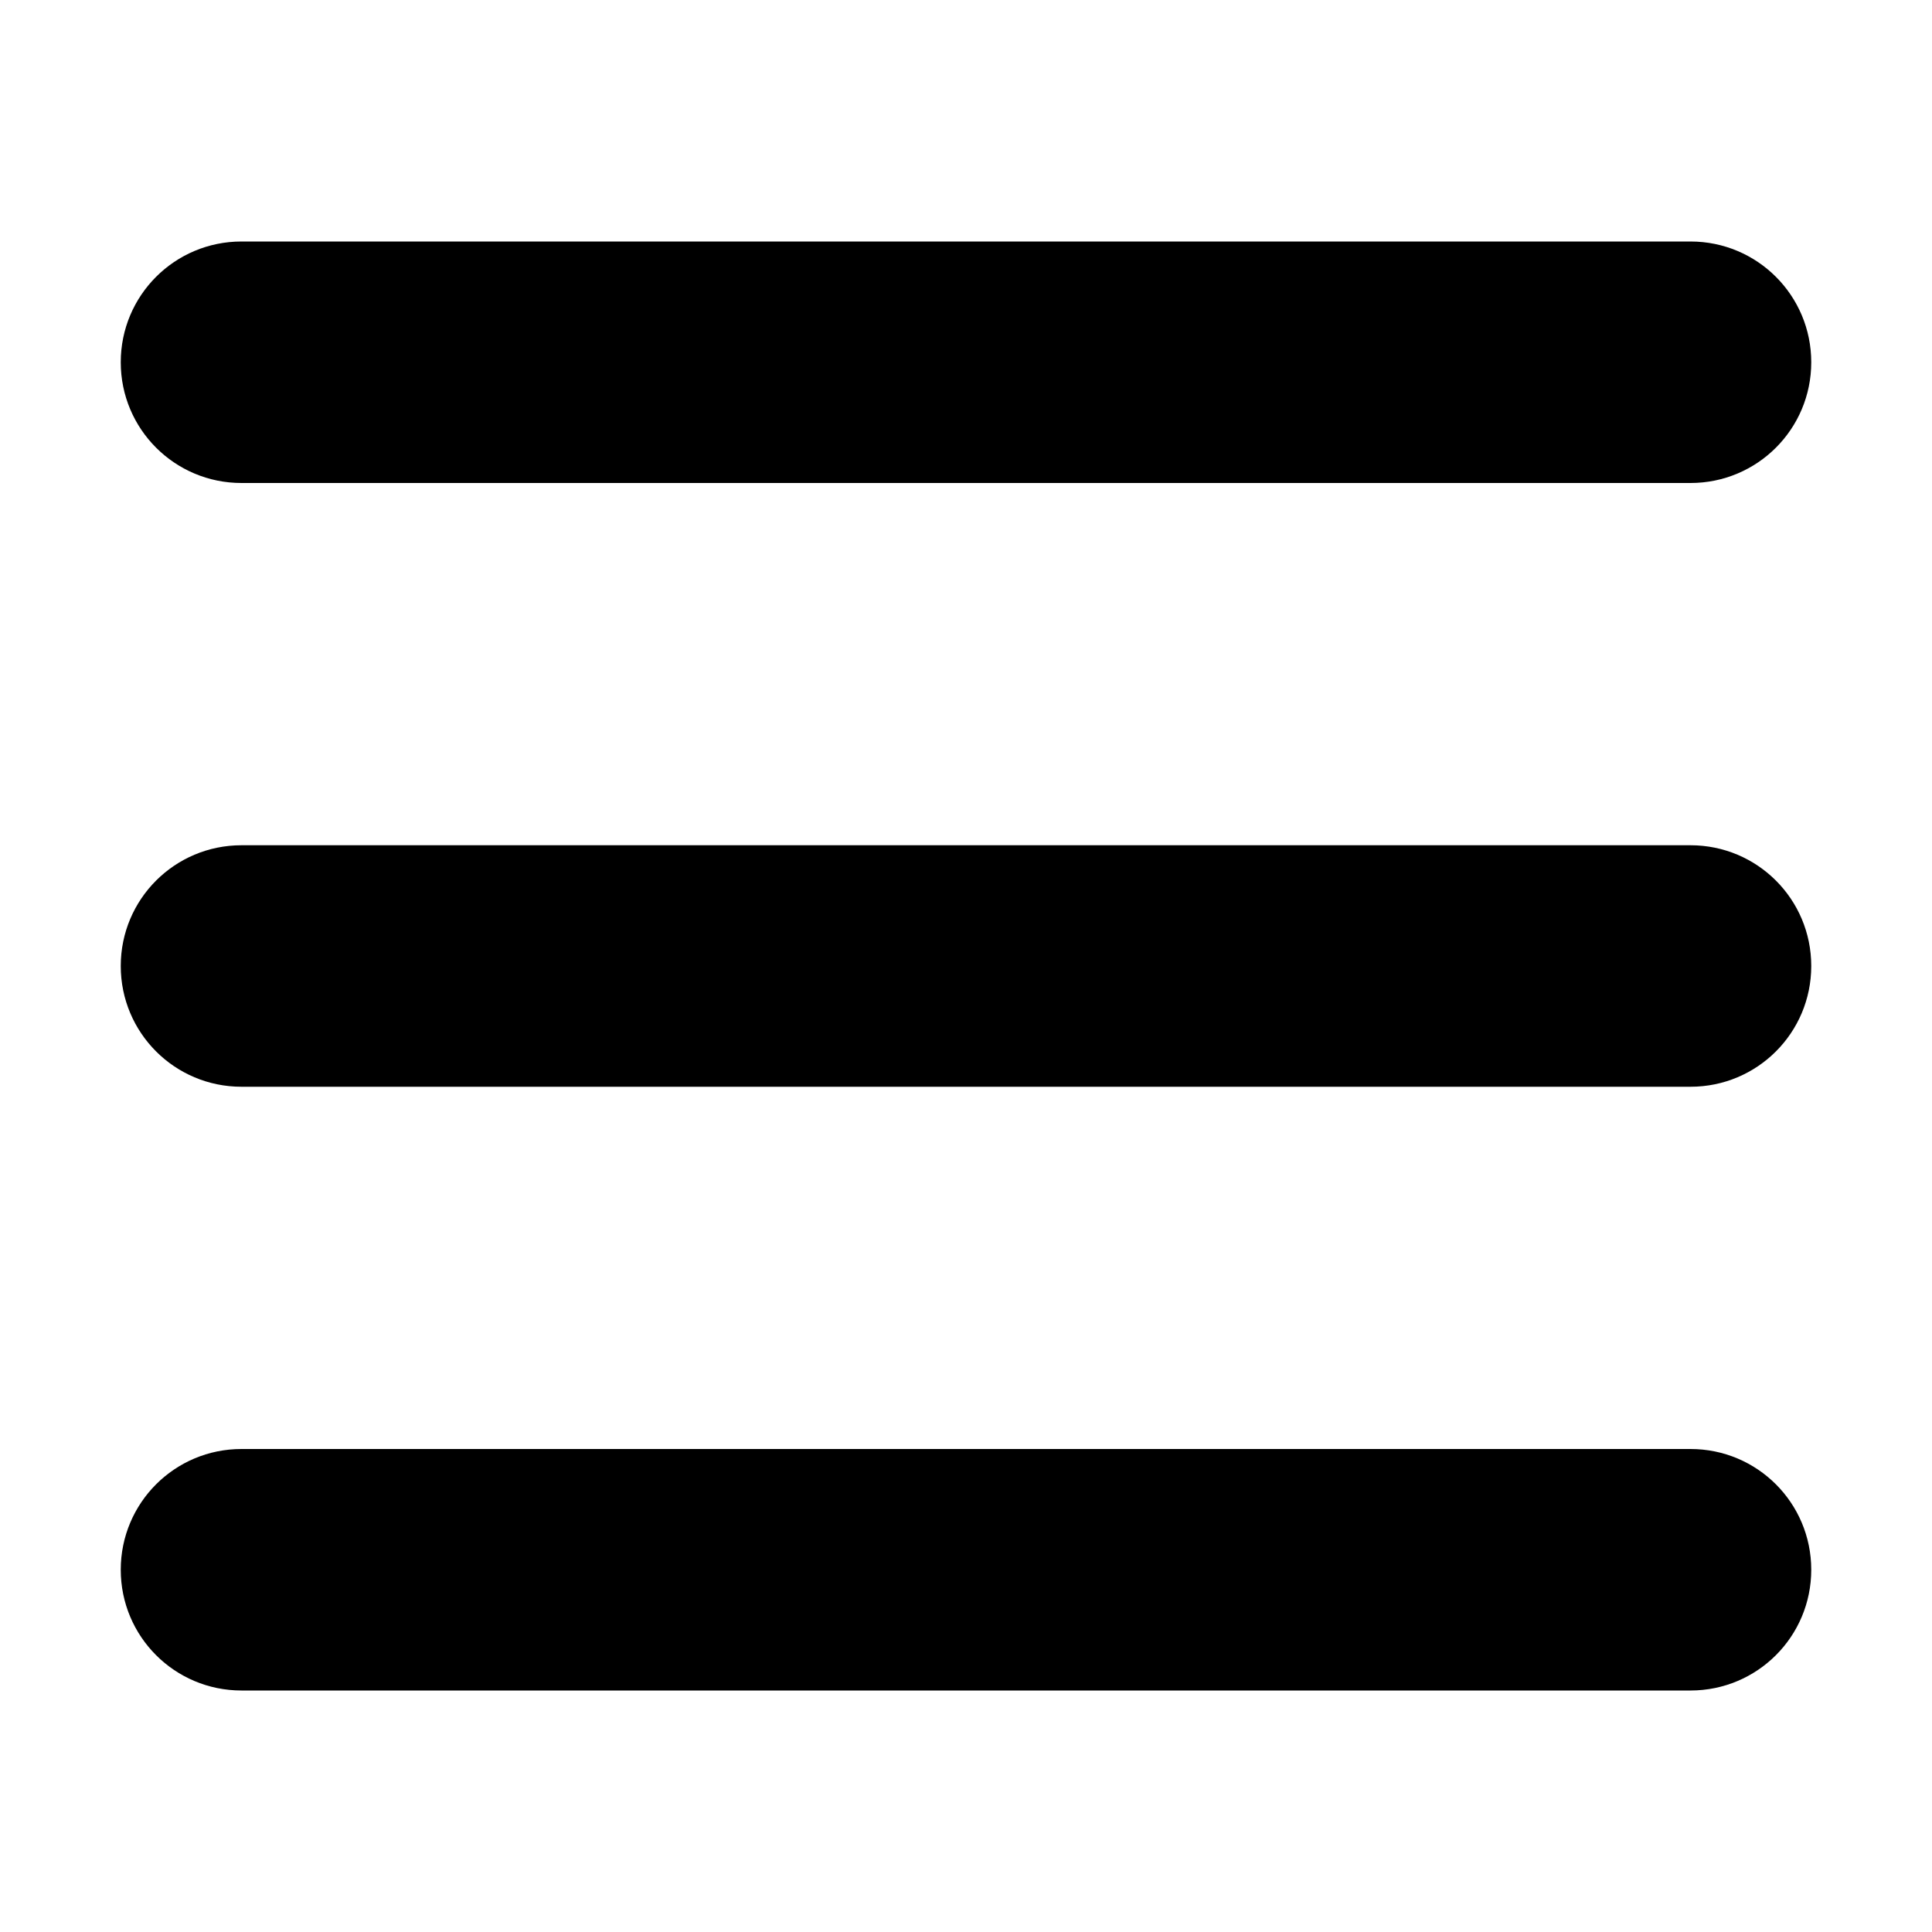
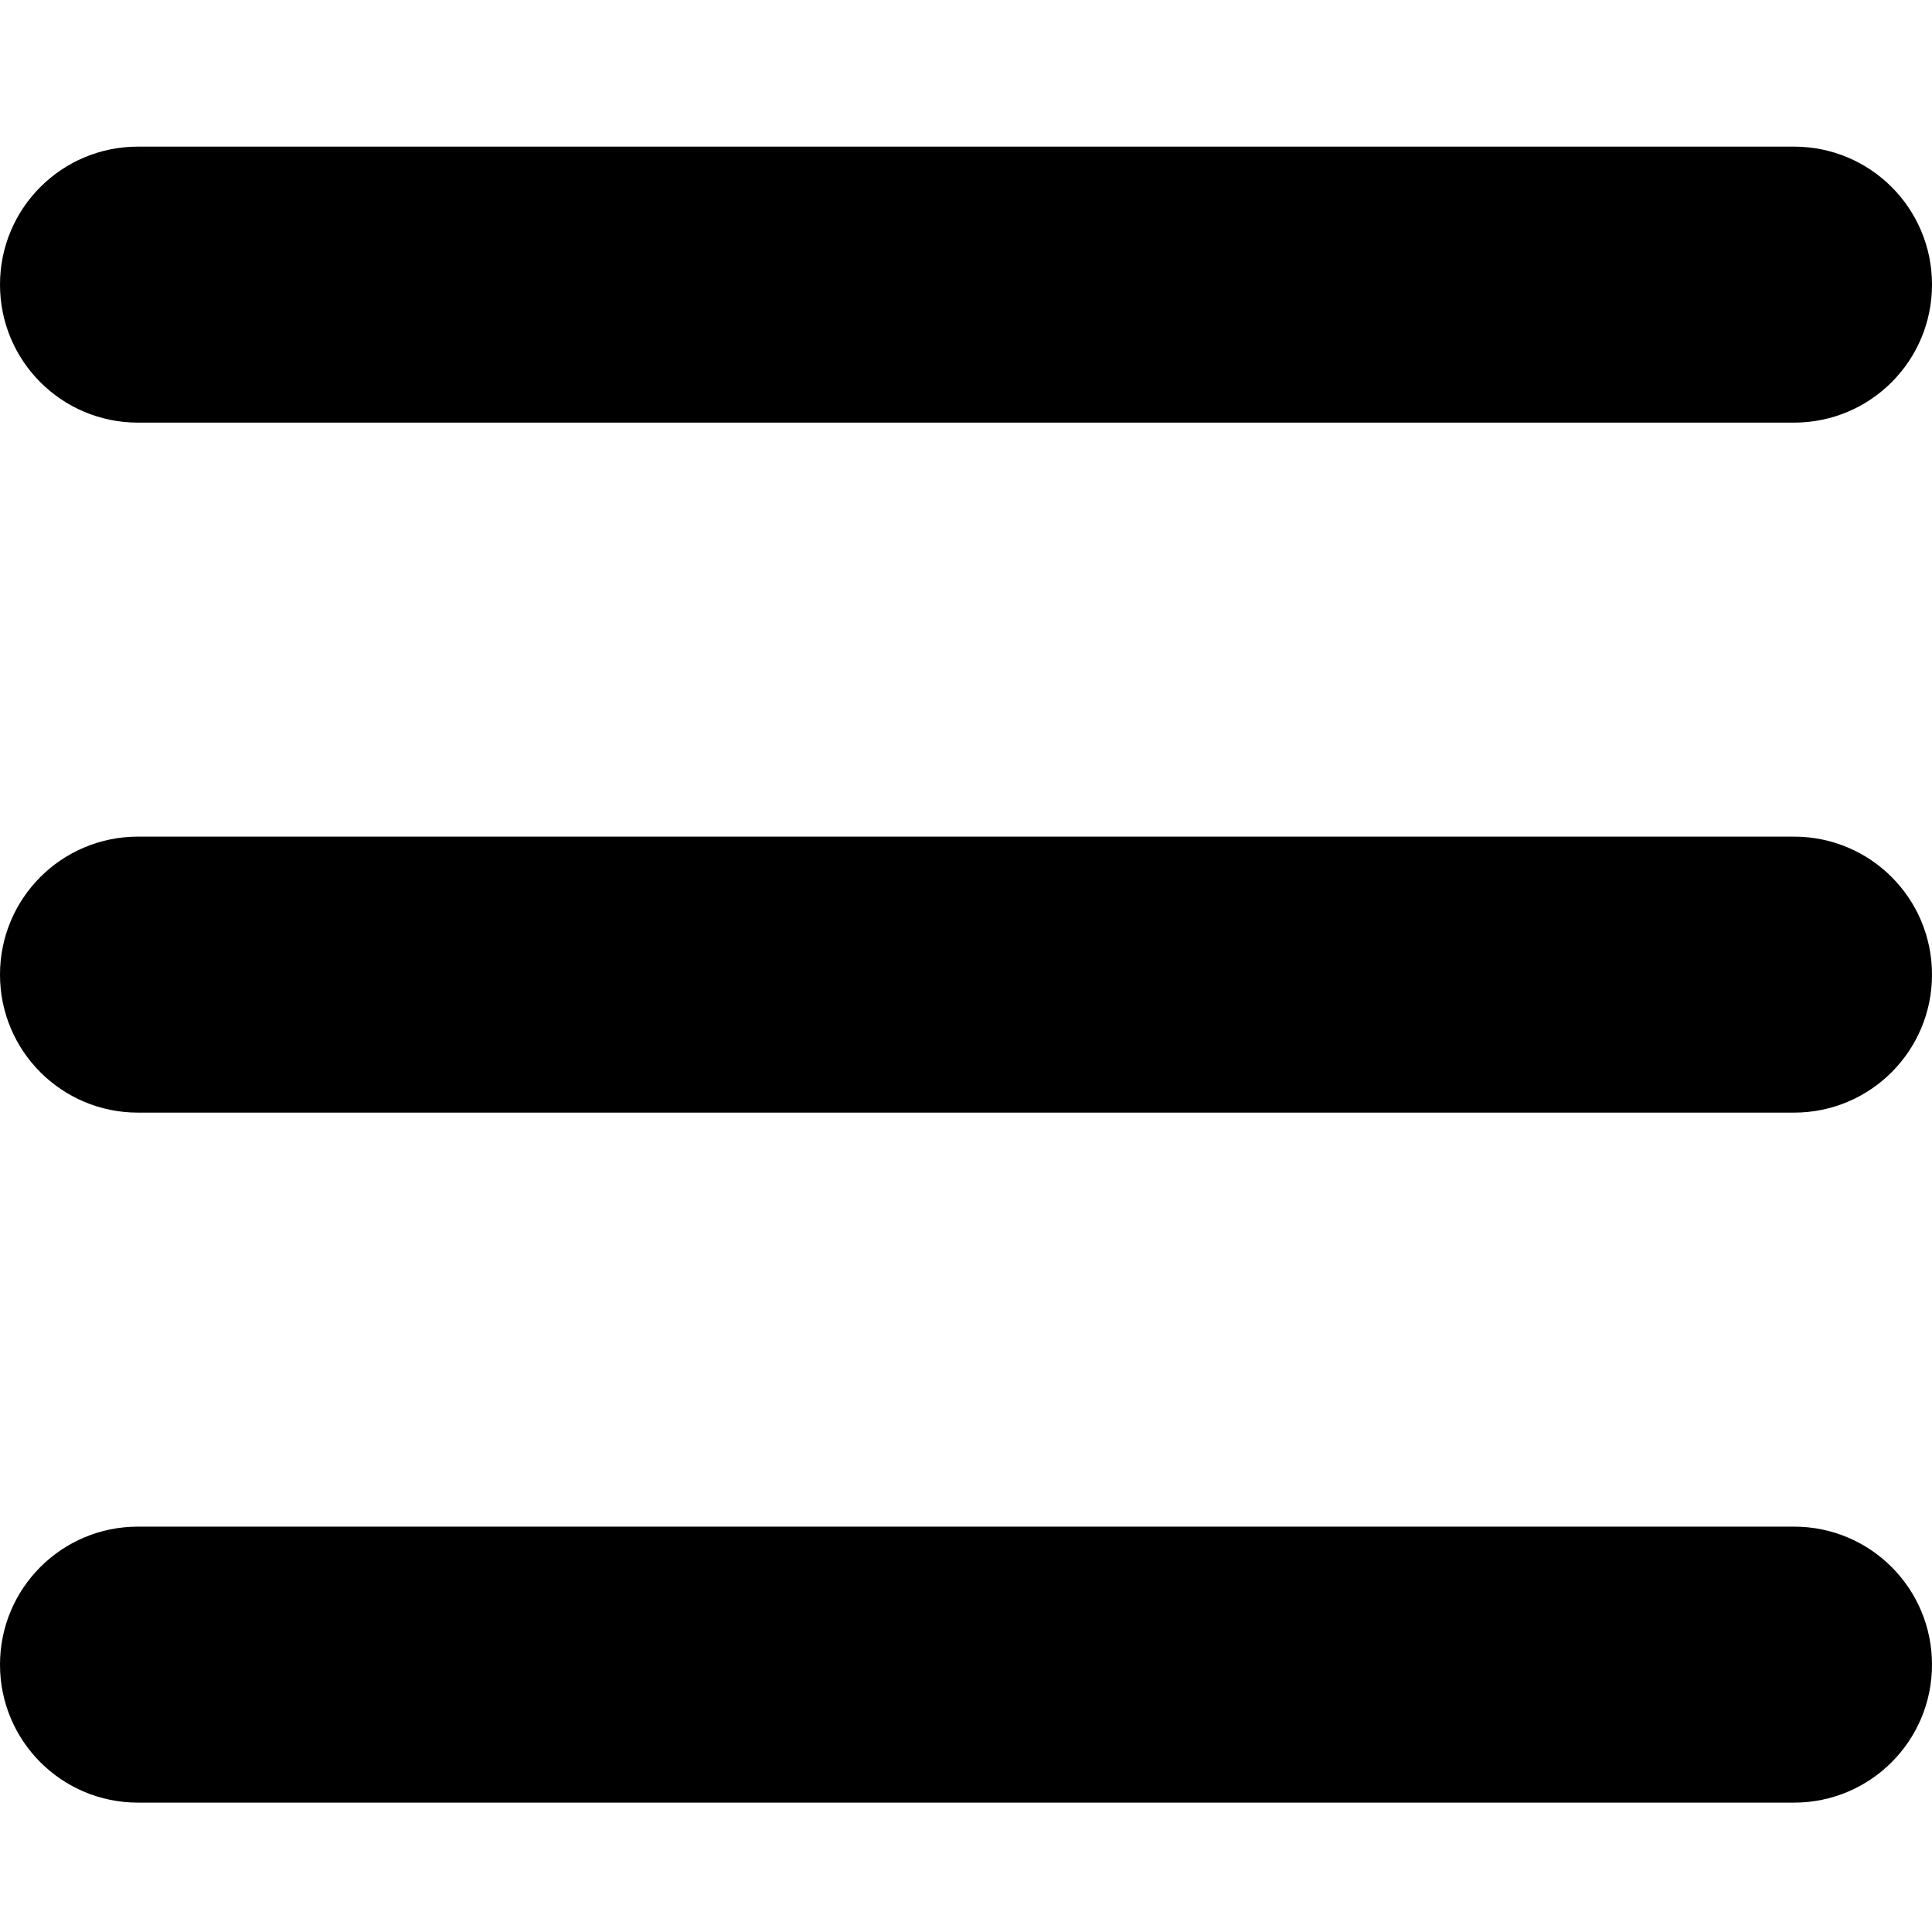
- <svg xmlns="http://www.w3.org/2000/svg" width="35px" height="35px" viewBox="0 0 448 512">
+ <svg xmlns="http://www.w3.org/2000/svg" width="100%" height="100%" viewBox="0 30 448 448">
  <path d="M0 96C0 78.3 14.3 64 32 64H416c17.7 0 32 14.3 32 32s-14.3 32-32 32H32C14.3 128 0 113.7 0 96zM0 256c0-17.7 14.3-32 32-32H416c17.7 0 32 14.3 32 32s-14.3 32-32 32H32c-17.7 0-32-14.3-32-32zM448 416c0 17.7-14.3 32-32 32H32c-17.7 0-32-14.3-32-32s14.3-32 32-32H416c17.7 0 32 14.3 32 32z" />
</svg>
